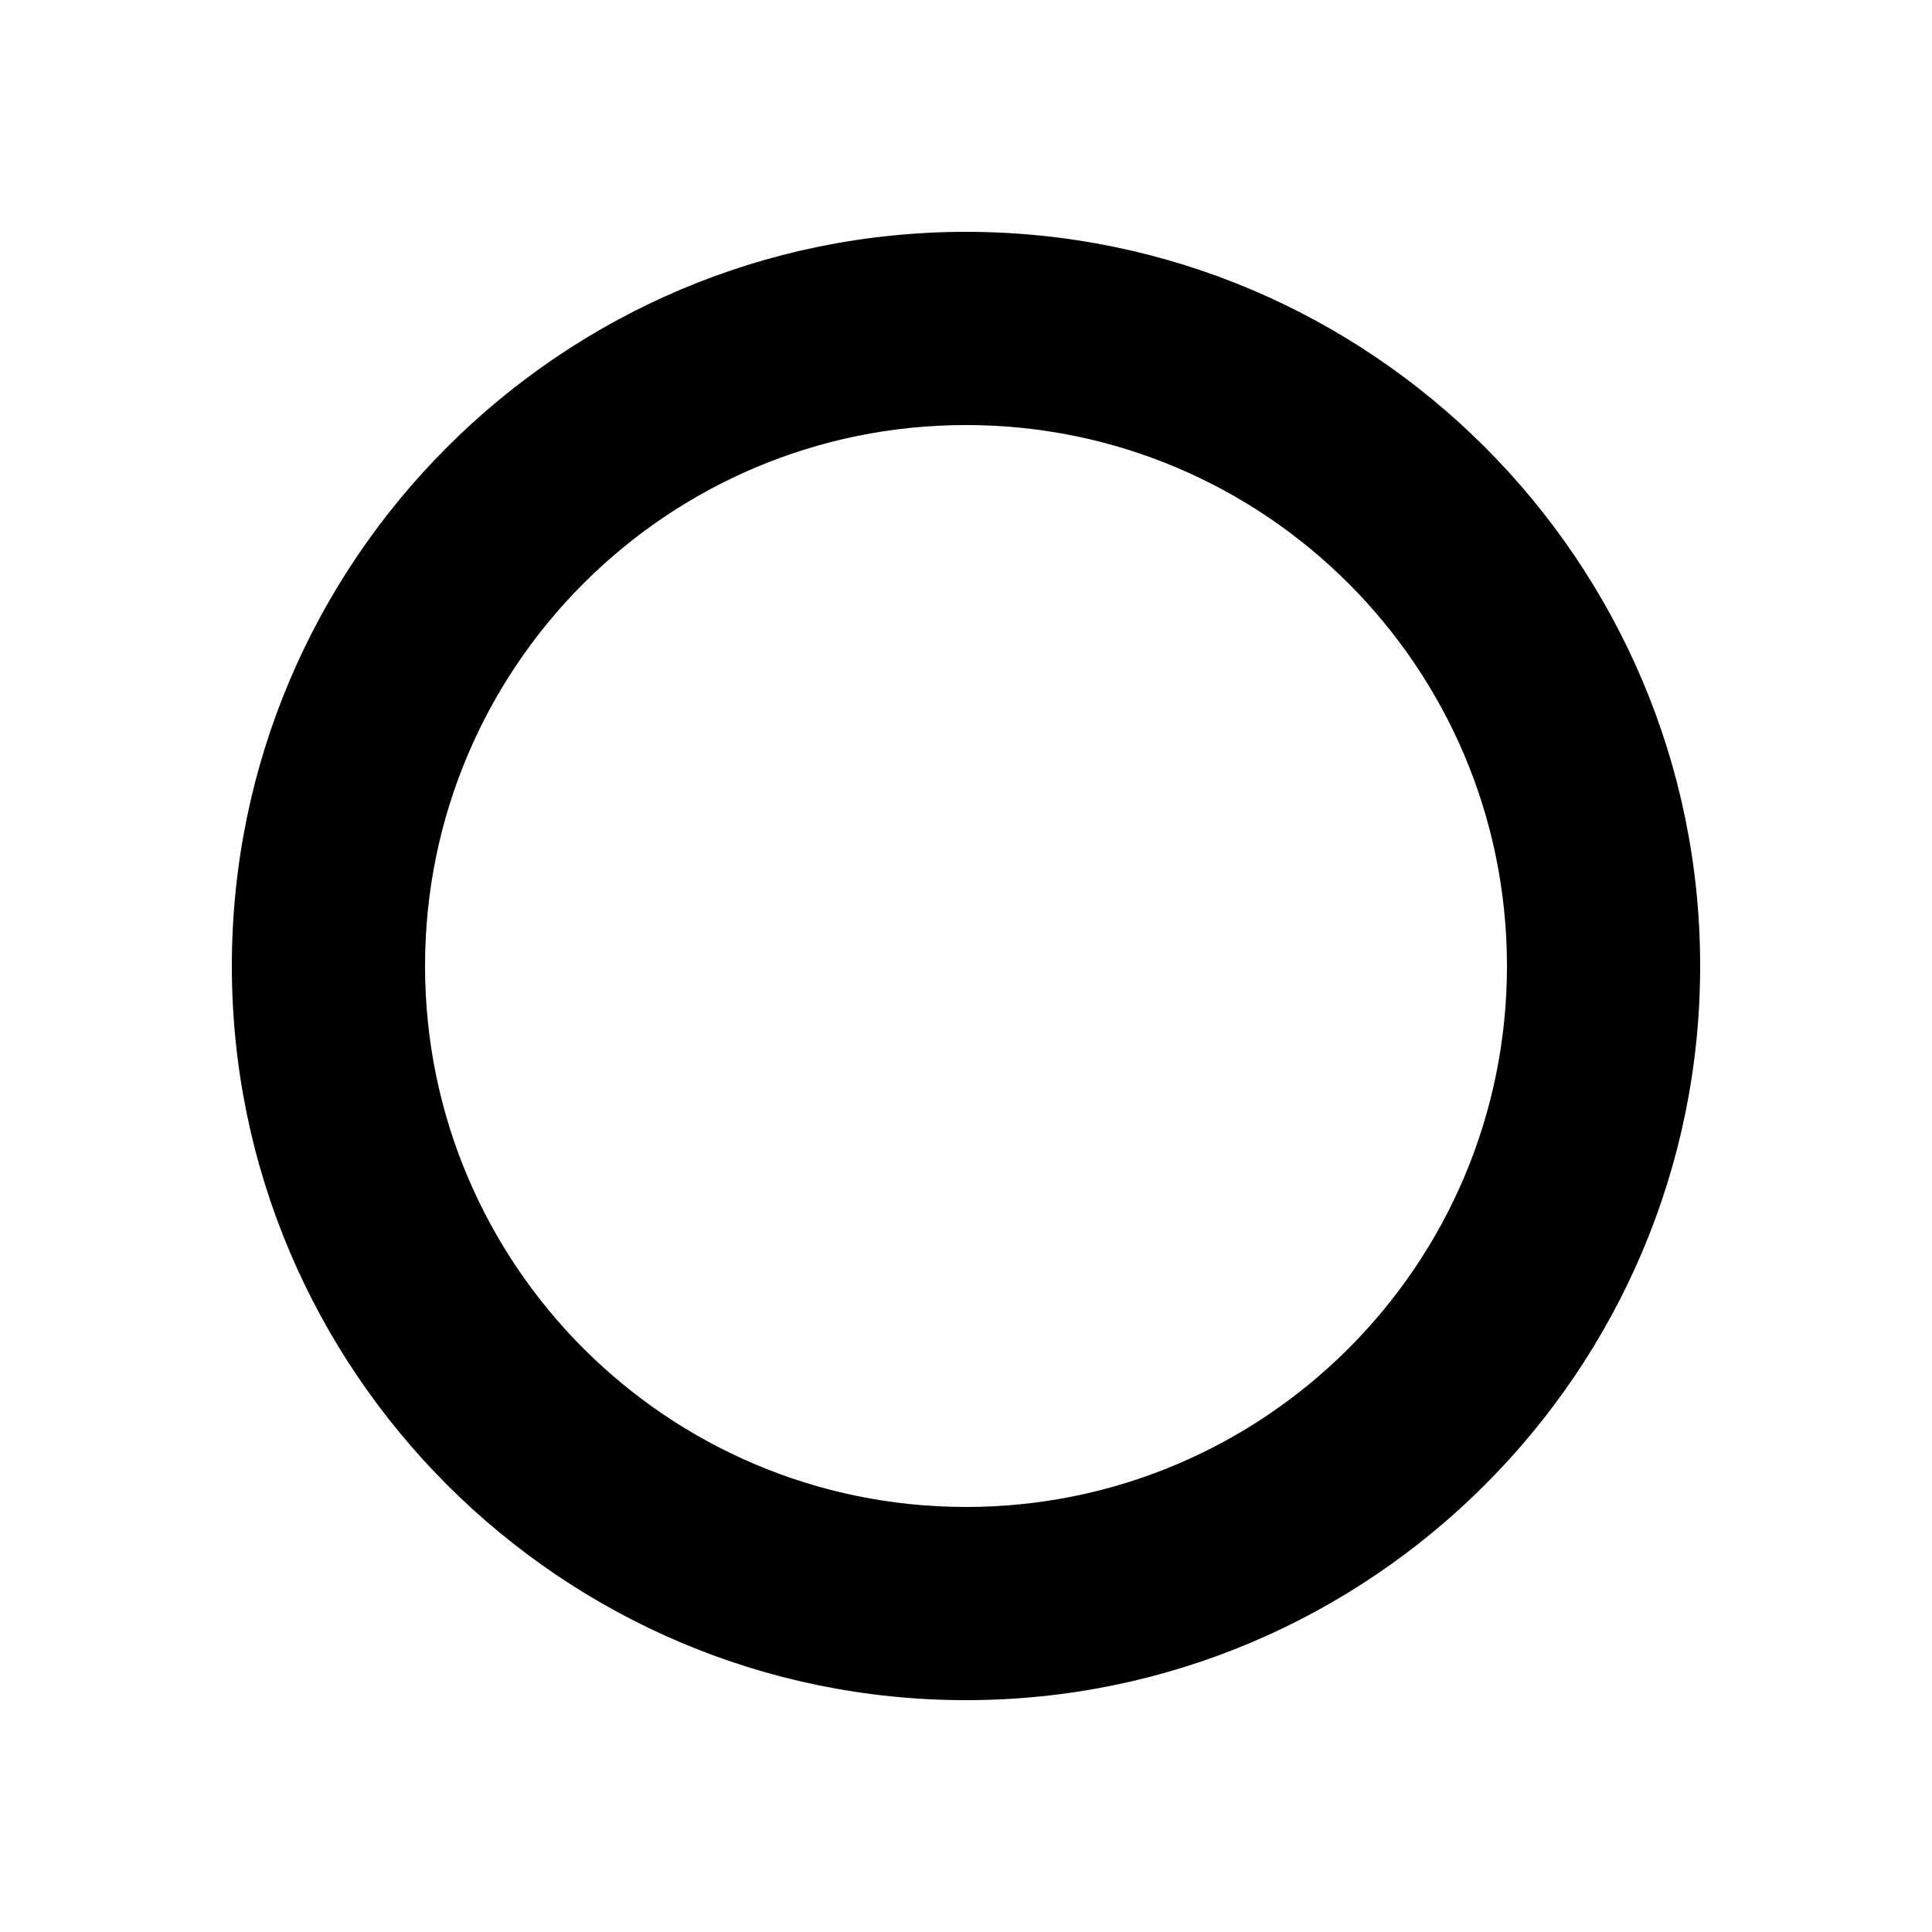
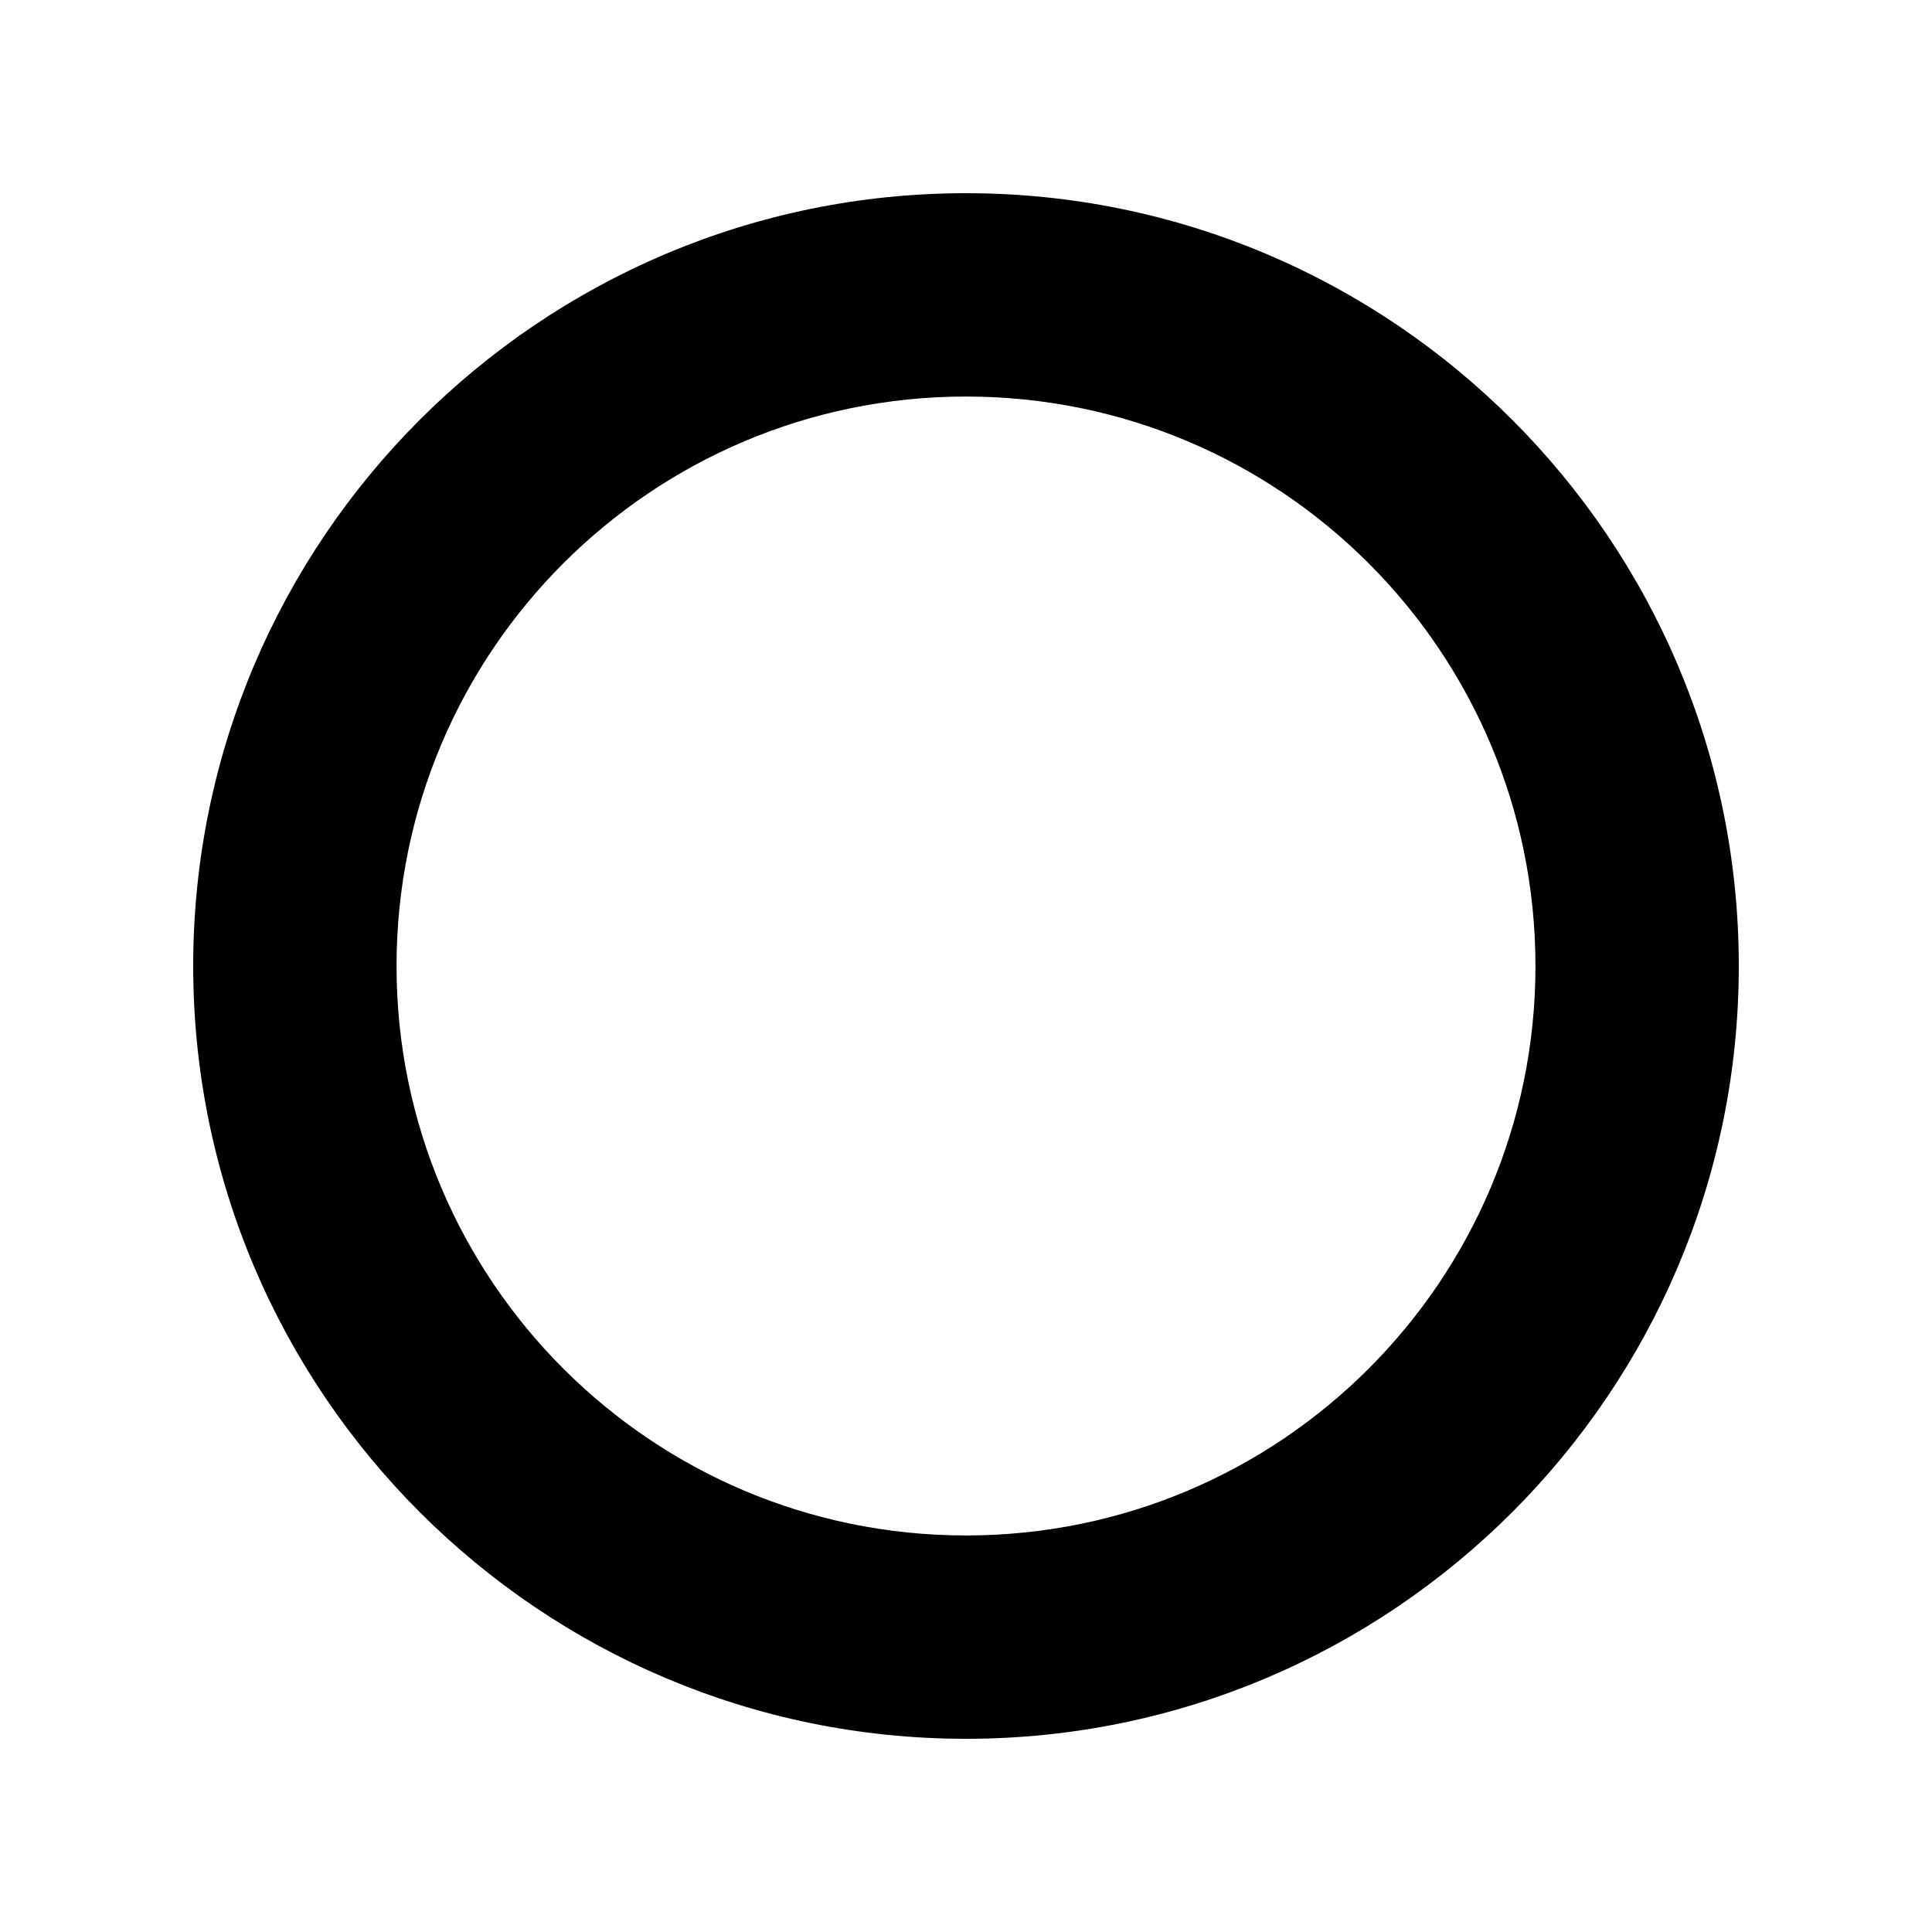
<svg xmlns="http://www.w3.org/2000/svg" version="1.1" x="0px" y="0px" width="100px" height="100px" viewBox="0 0 100 100" enable-background="new 0 0 100 100" xml:space="preserve">
  <g id="Layer_3" display="none">
</g>
  <g id="Your_Icon">
</g>
  <g id="Layer_4">
-     <path d="M50,22c15.465,0,28,12.534,28,28c0,15.46-12.535,28-28,28S22,65.46,22,50C22,34.534,34.535,22,50,22 M50,12   c-20.953,0-38,17.047-38,38s17.047,38,38,38s38-17.047,38-38S70.953,12,50,12L50,12z" />
+     <path d="M50,20.525c16.279,0,29.475,13.194,29.475,29.475c0,16.274-13.195,29.475-29.475,29.475S20.525,66.274,20.525,50   C20.525,33.72,33.721,20.525,50,20.525 M50,10c-22.057,0-40,17.943-40,40s17.943,40,40,40s40-17.943,40-40S72.057,10,50,10L50,10z" />
  </g>
</svg>
